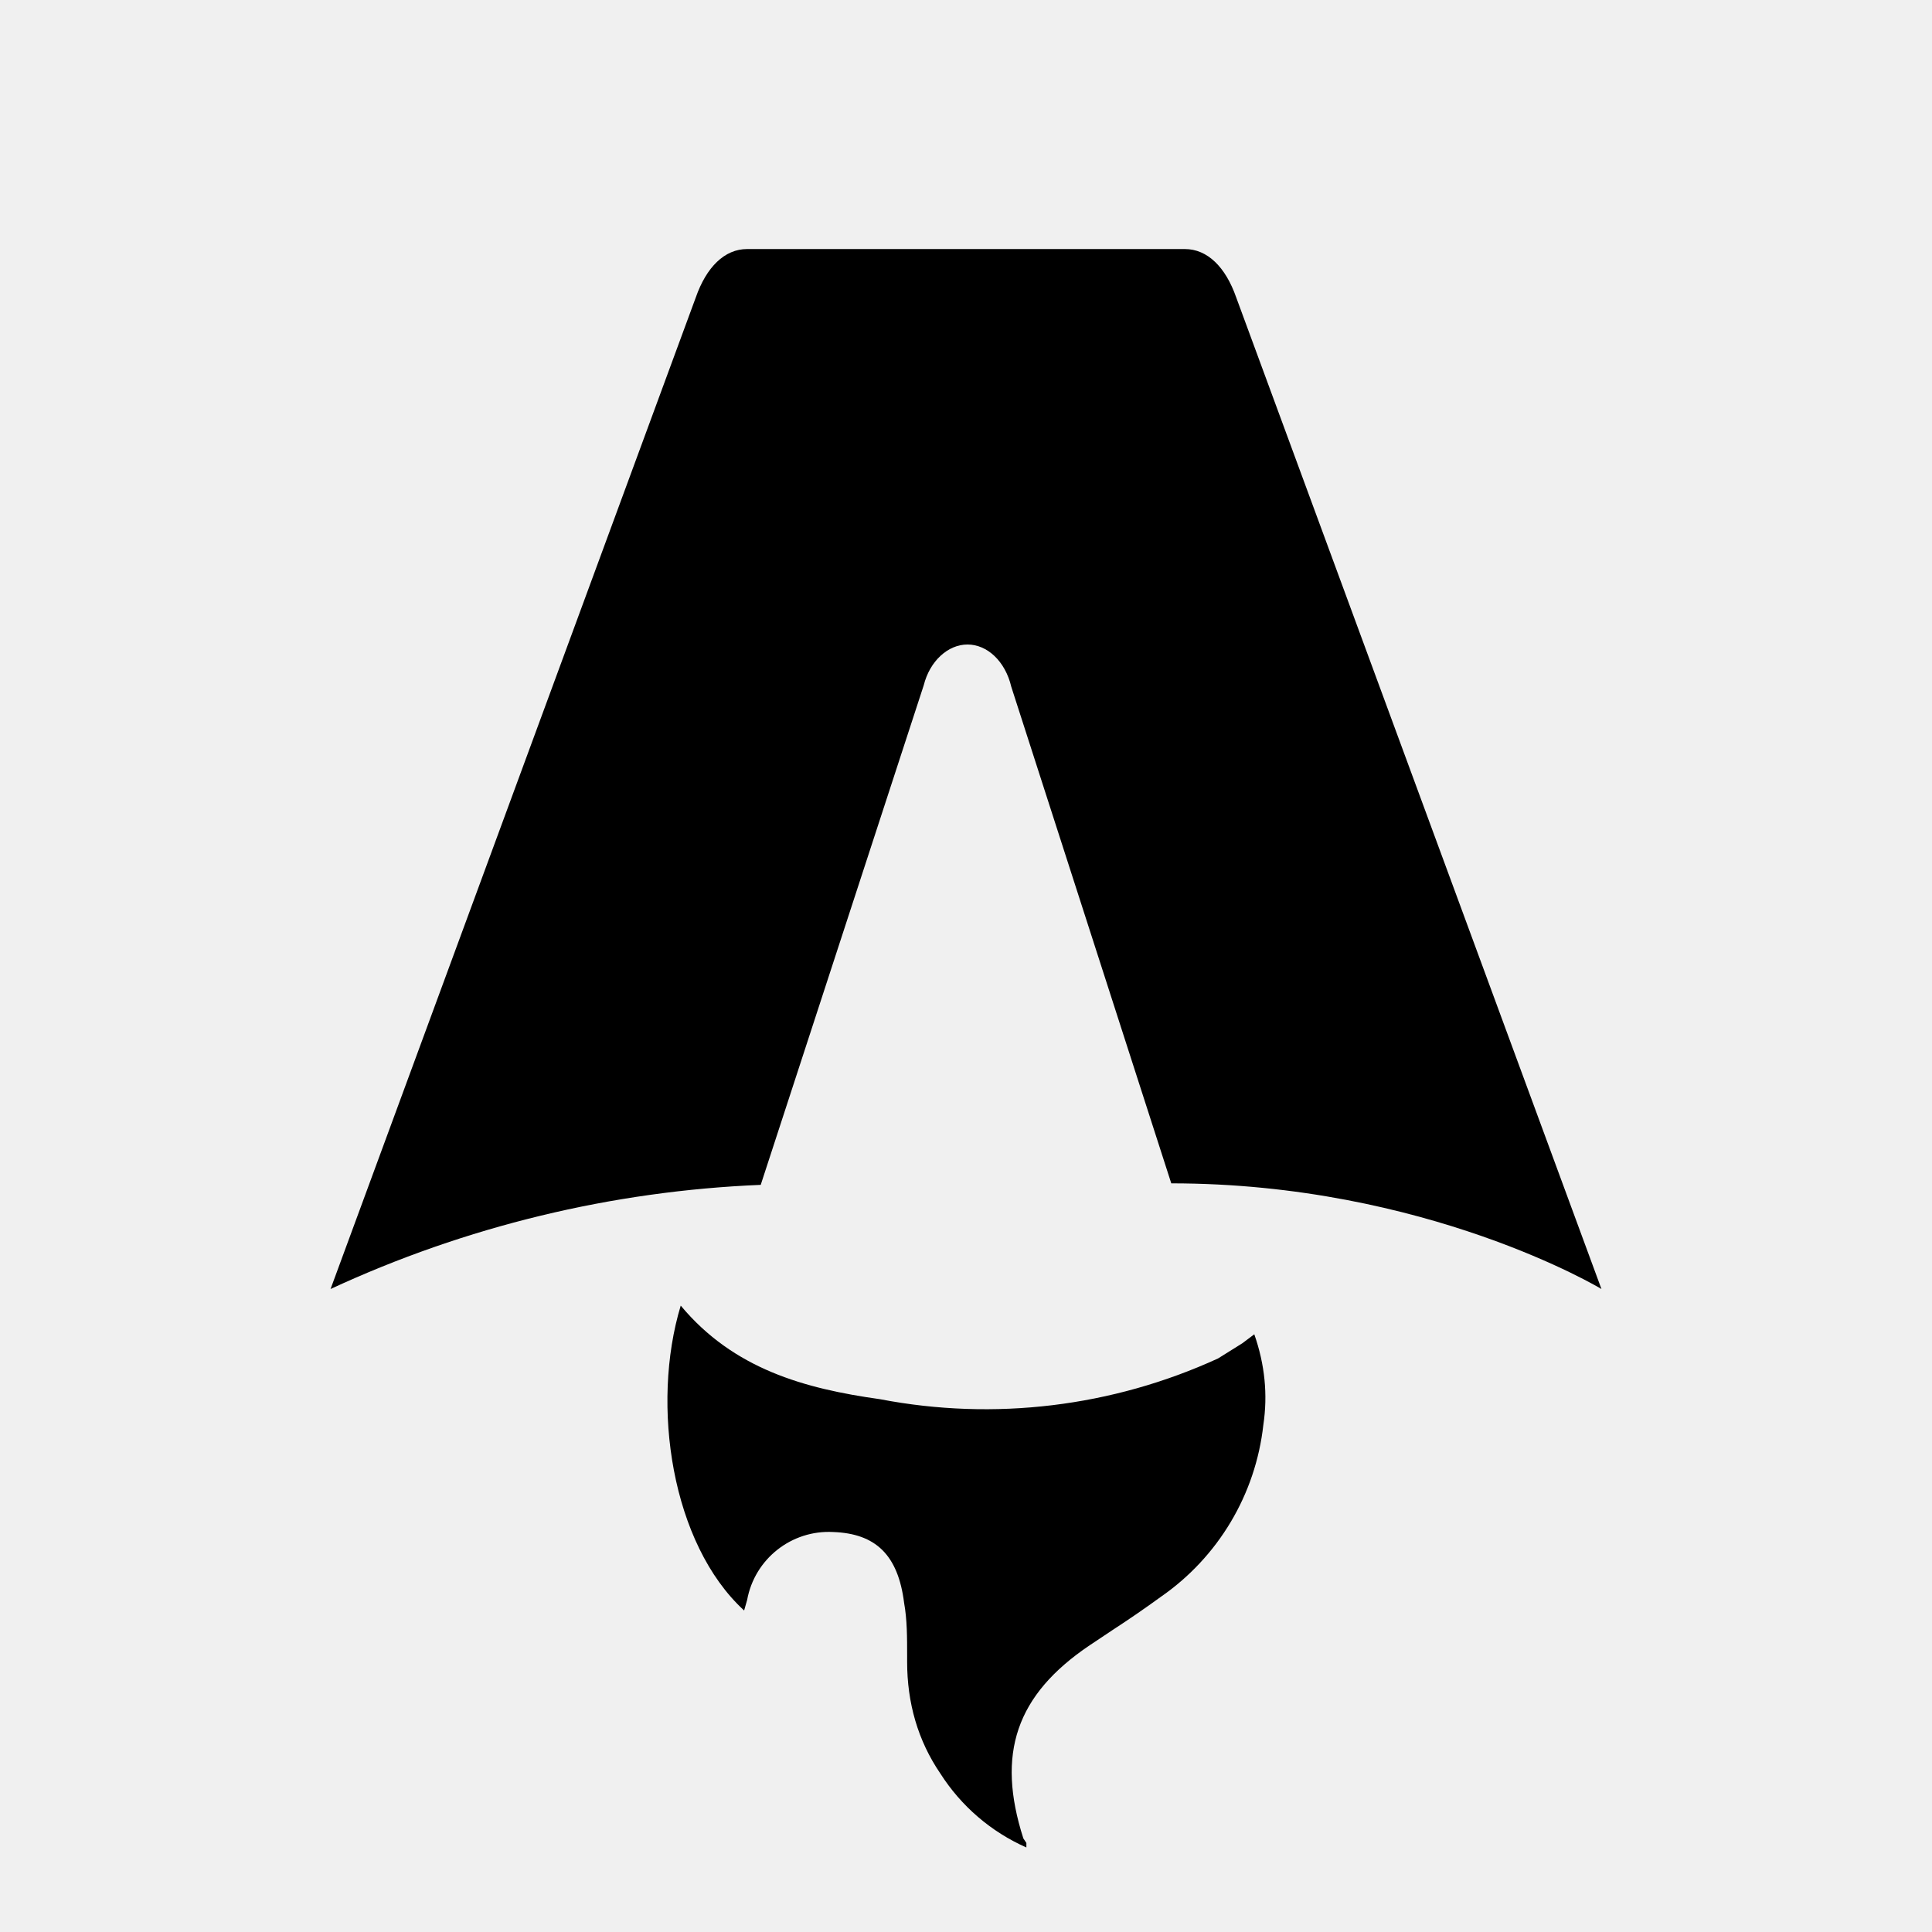
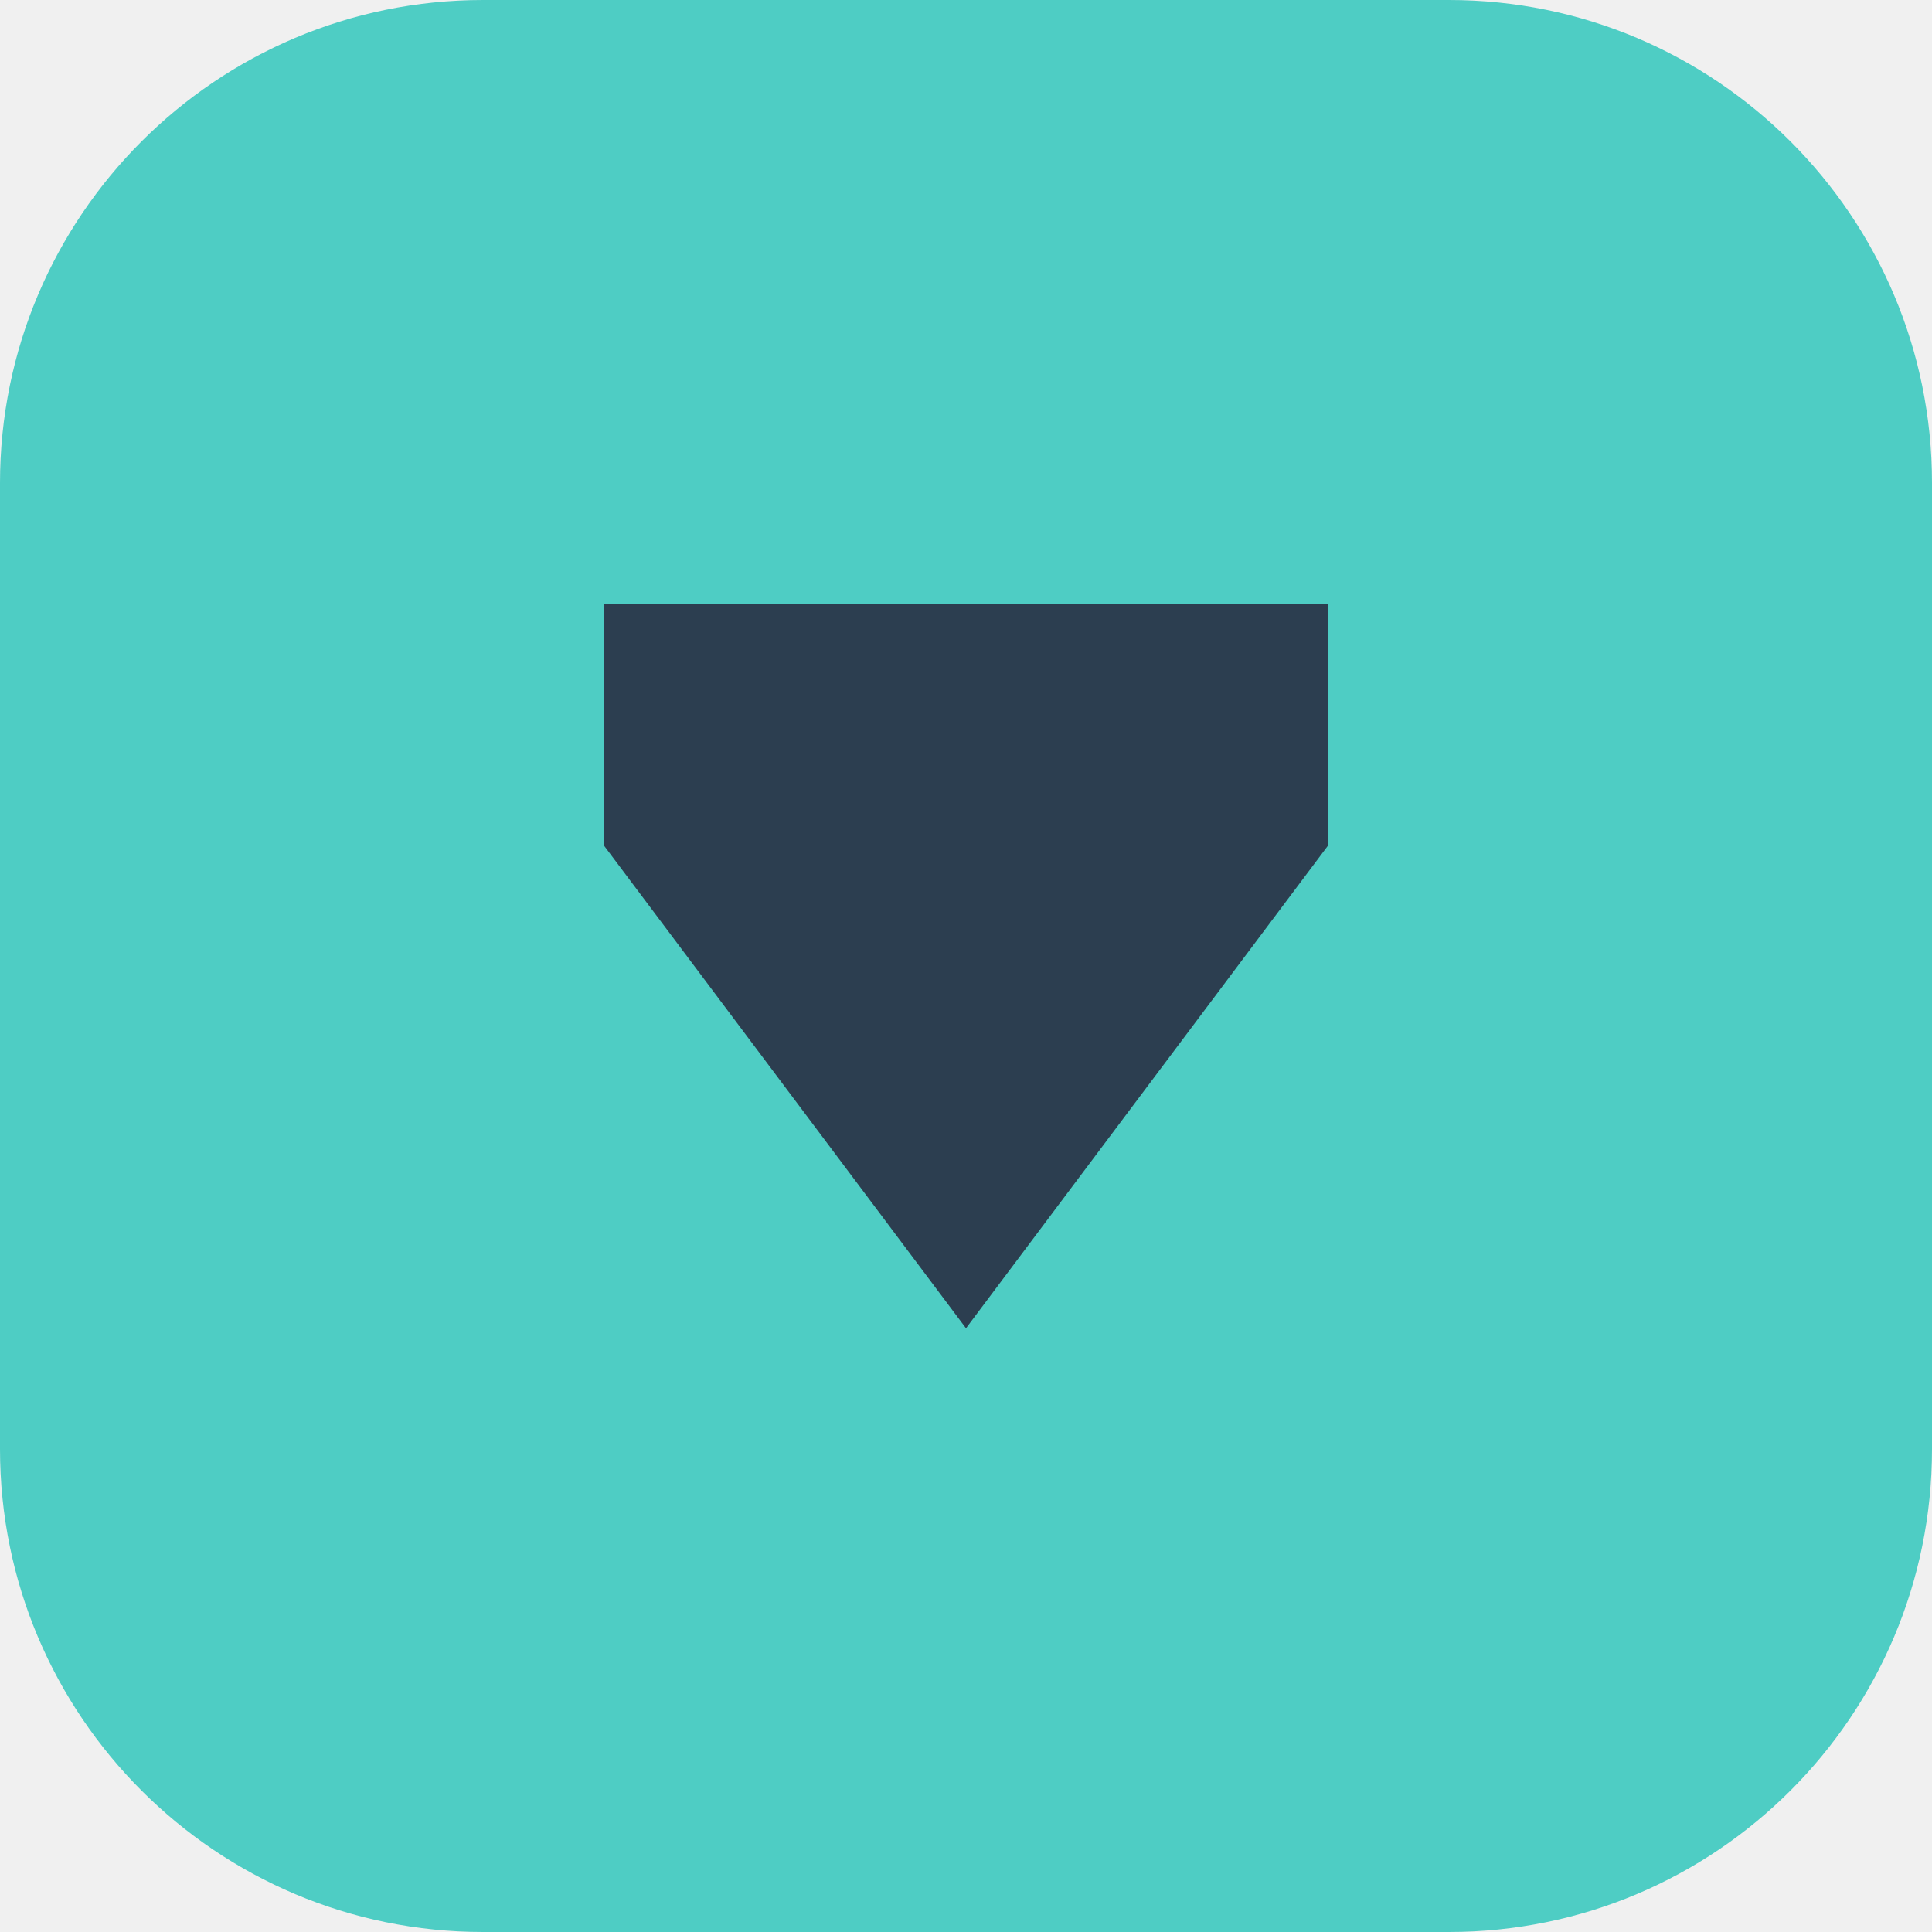
- <svg xmlns="http://www.w3.org/2000/svg" fill="none" viewBox="0 0 128 128">
-   <path d="M50.4 78.5a75.1 75.1 0 0 0-28.5 6.9l24.2-65.7c.7-2 1.9-3.2 3.4-3.2h29c1.5 0 2.7 1.2 3.4 3.2l24.2 65.7s-11.6-7-28.5-7L67 45.5c-.4-1.7-1.6-2.8-2.9-2.8-1.3 0-2.5 1.1-2.9 2.7L50.4 78.5Zm-1.1 28.2Zm-4.2-20.2c-2 6.6-.6 15.8 4.2 20.2a17.5 17.5 0 0 1 .2-.7 5.5 5.5 0 0 1 5.7-4.5c2.8.1 4.3 1.5 4.7 4.7.2 1.1.2 2.3.2 3.5v.4c0 2.7.7 5.2 2.2 7.4a13 13 0 0 0 5.7 4.9v-.3l-.2-.3c-1.8-5.6-.5-9.5 4.4-12.8l1.5-1a73 73 0 0 0 3.2-2.2 16 16 0 0 0 6.8-11.4c.3-2 .1-4-.6-6l-.8.6-1.6 1a37 37 0 0 1-22.4 2.7c-5-.7-9.7-2-13.2-6.2Z" />
+ <svg xmlns="http://www.w3.org/2000/svg" fill="none" viewBox="0 0 32 32">
+   <rect width="32" height="32" rx="8" fill="#4ECDC4" />
+   <path d="M10 10H22V14L16 22L10 14V10Z" fill="#2C3E50" />
  <style>
-         path { fill: #000; }
        @media (prefers-color-scheme: dark) {
-             path { fill: #FFF; }
+             rect { fill: #4ECDC4; }
+             path { fill: #2C3E50; }
        }
    </style>
</svg>
